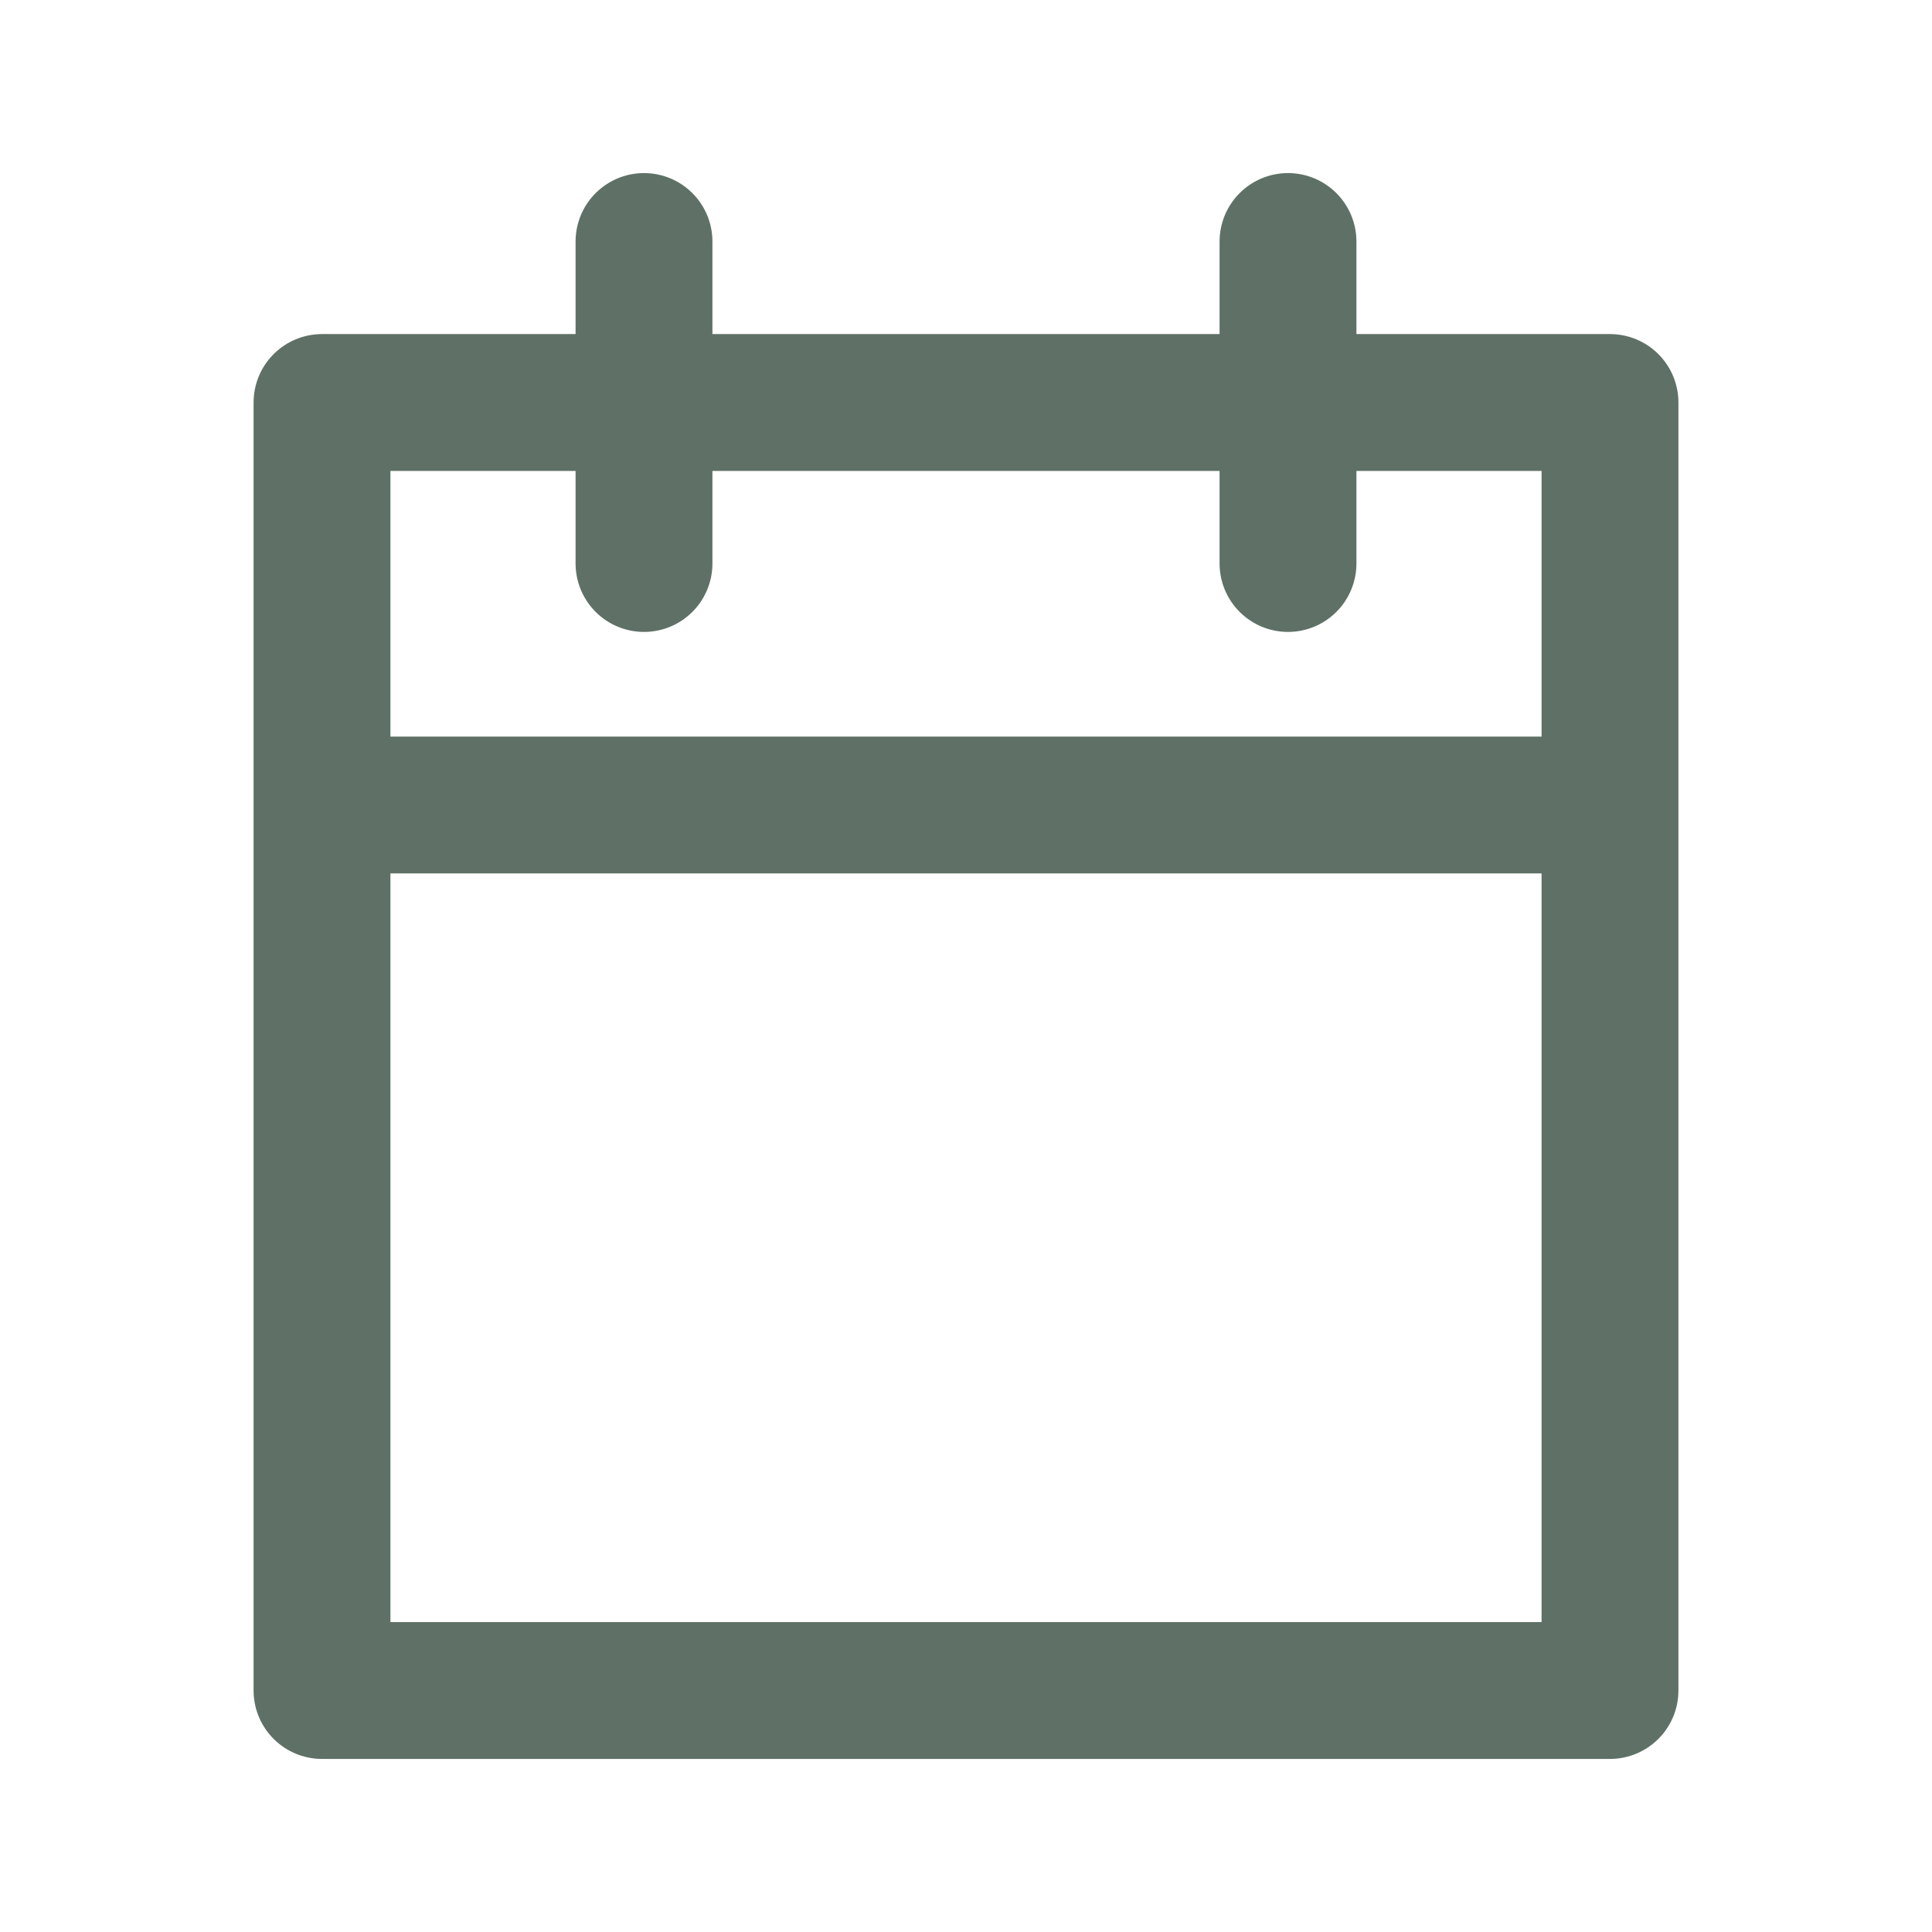
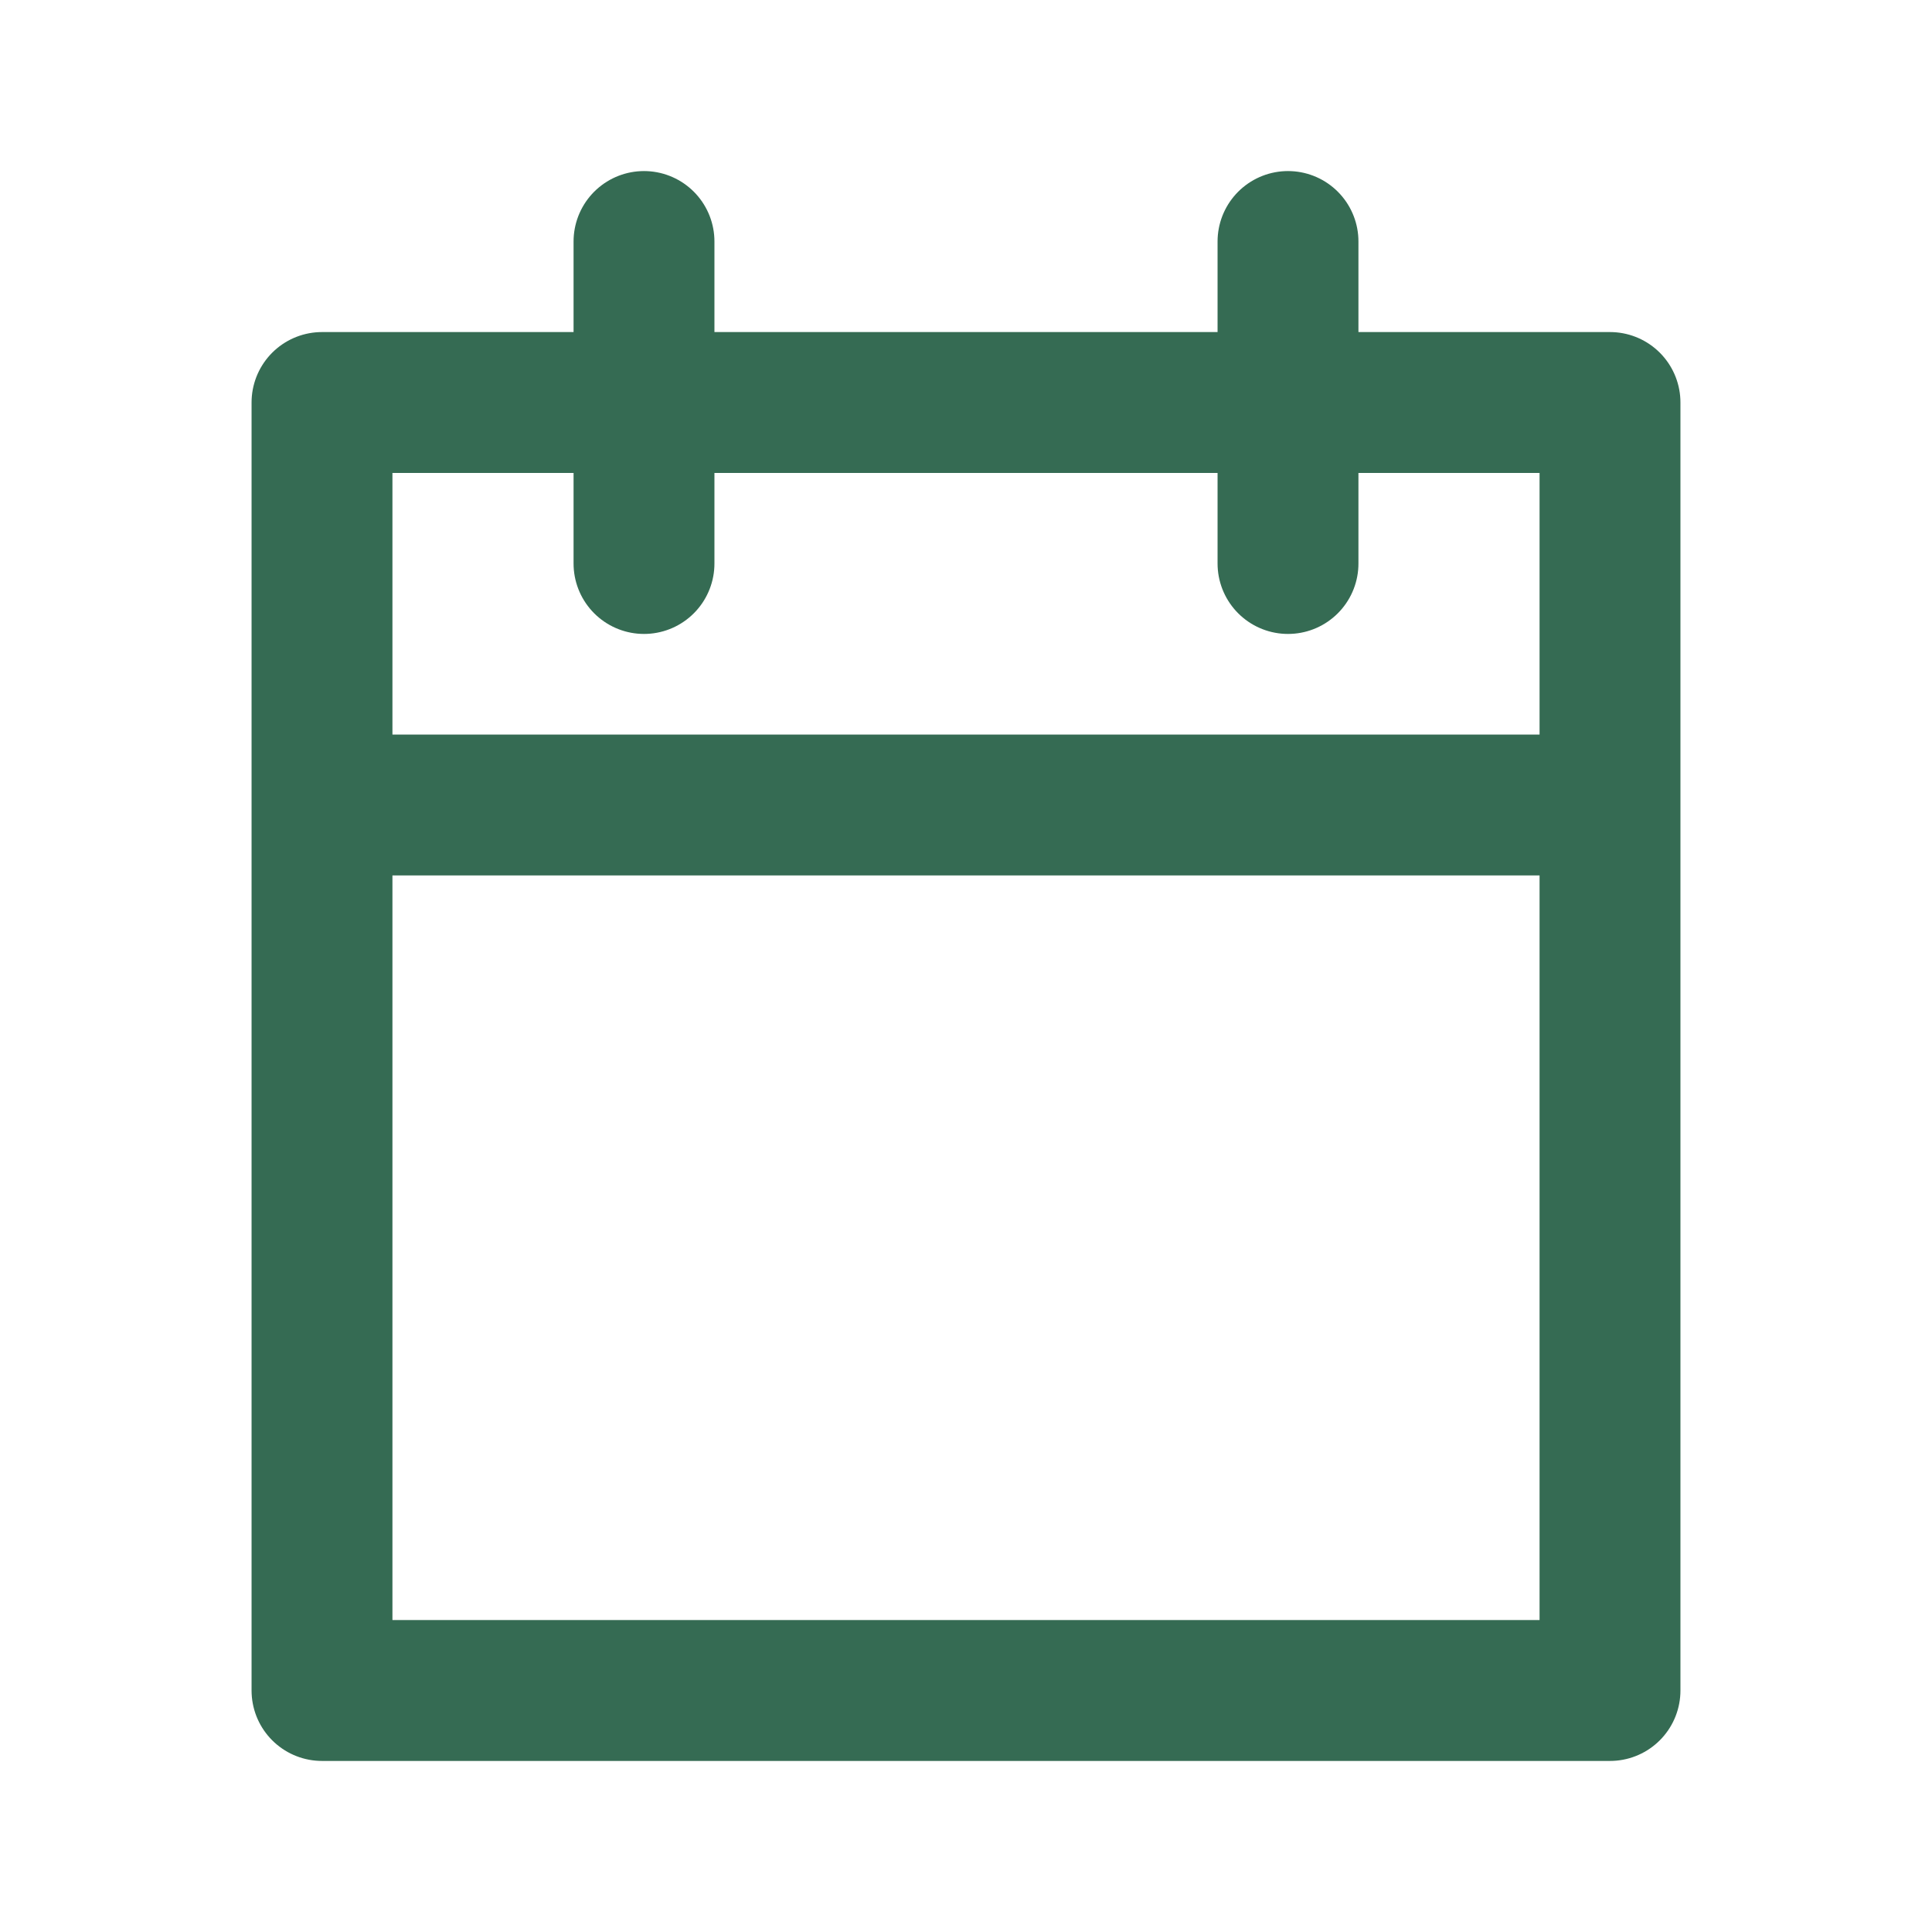
<svg xmlns="http://www.w3.org/2000/svg" preserveAspectRatio="none" overflow="visible" style="display: block;" width="24" height="24" viewBox="0 0 24 24" fill="none">
  <g id="Frame">
-     <path id="Vector" d="M8 5H4V10M8 5H16M8 5V3M8 5V7M16 5H20V10M16 5V3M16 5V7M20 10V21H4V10M20 10H4" stroke-width="1.7" stroke-linecap="round" stroke-linejoin="round" stroke="#5F7166" />
+     <path id="Vector" d="M8 5H4V10M8 5H16M8 5V3M8 5V7M16 5H20V10M16 5V3M16 5V7M20 10V21H4V10M20 10H4" stroke-width="1.75" stroke-linecap="round" stroke-linejoin="round" stroke="#356B53" />
  </g>
</svg>
